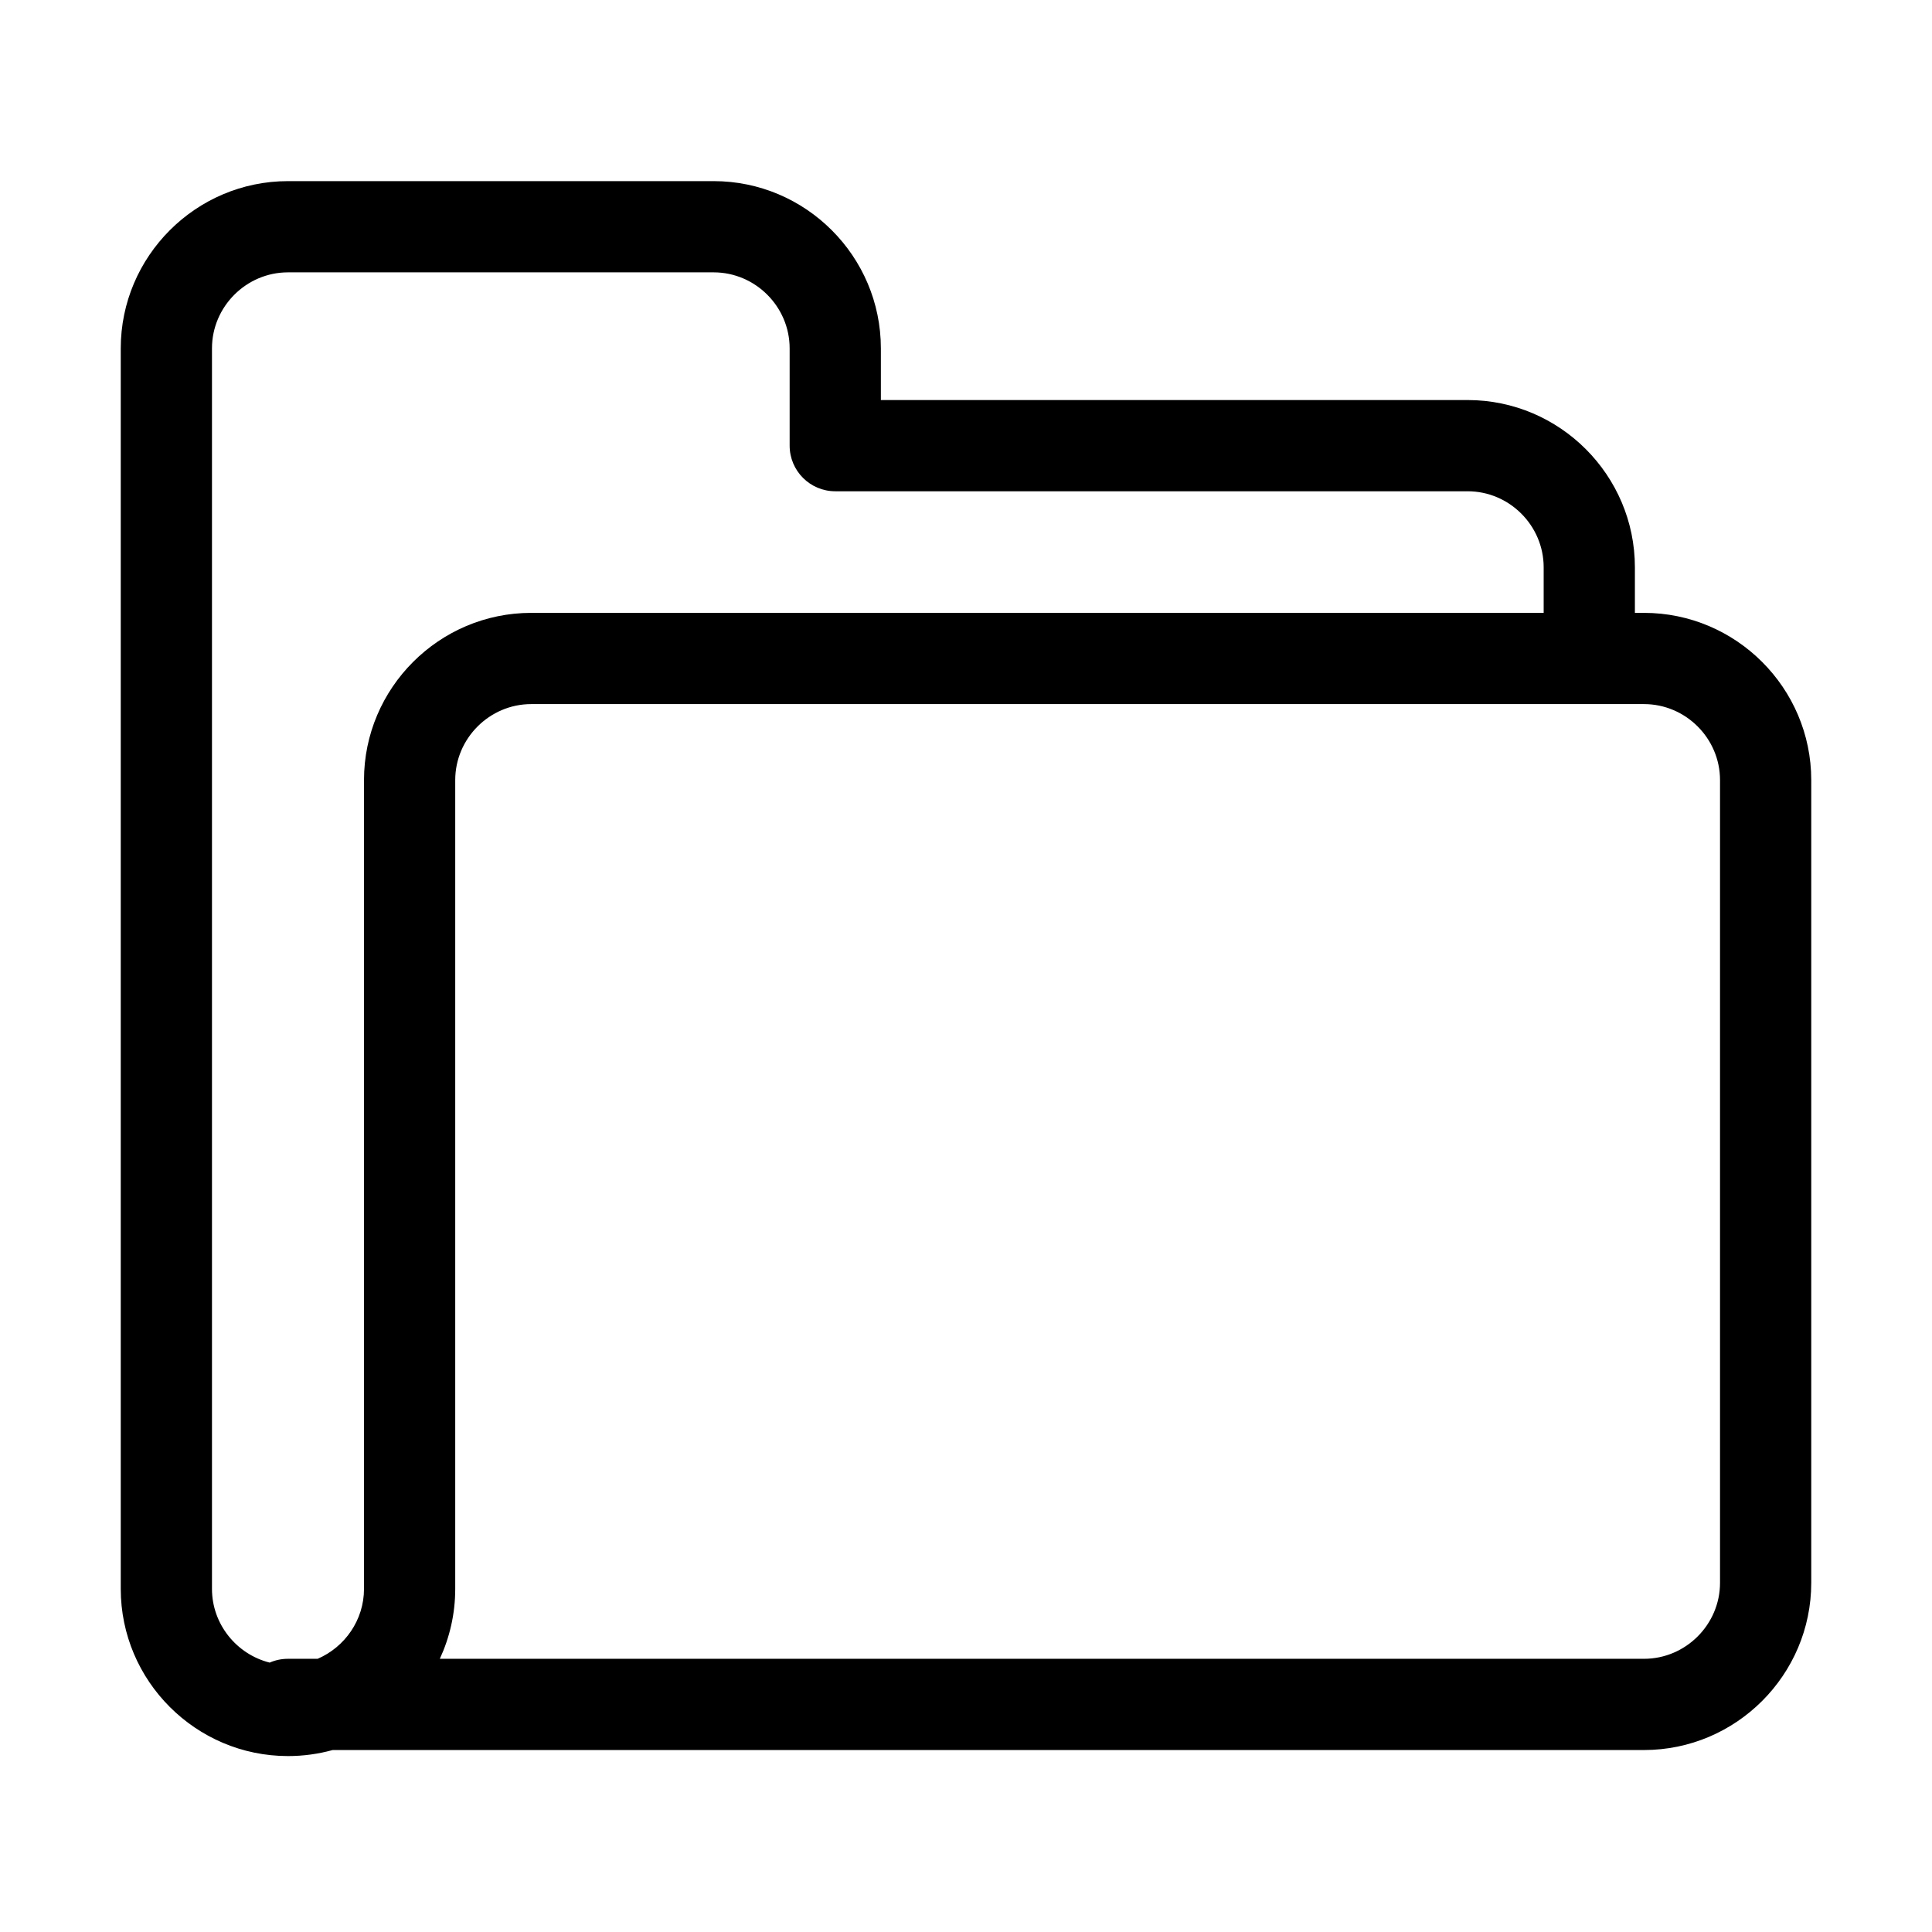
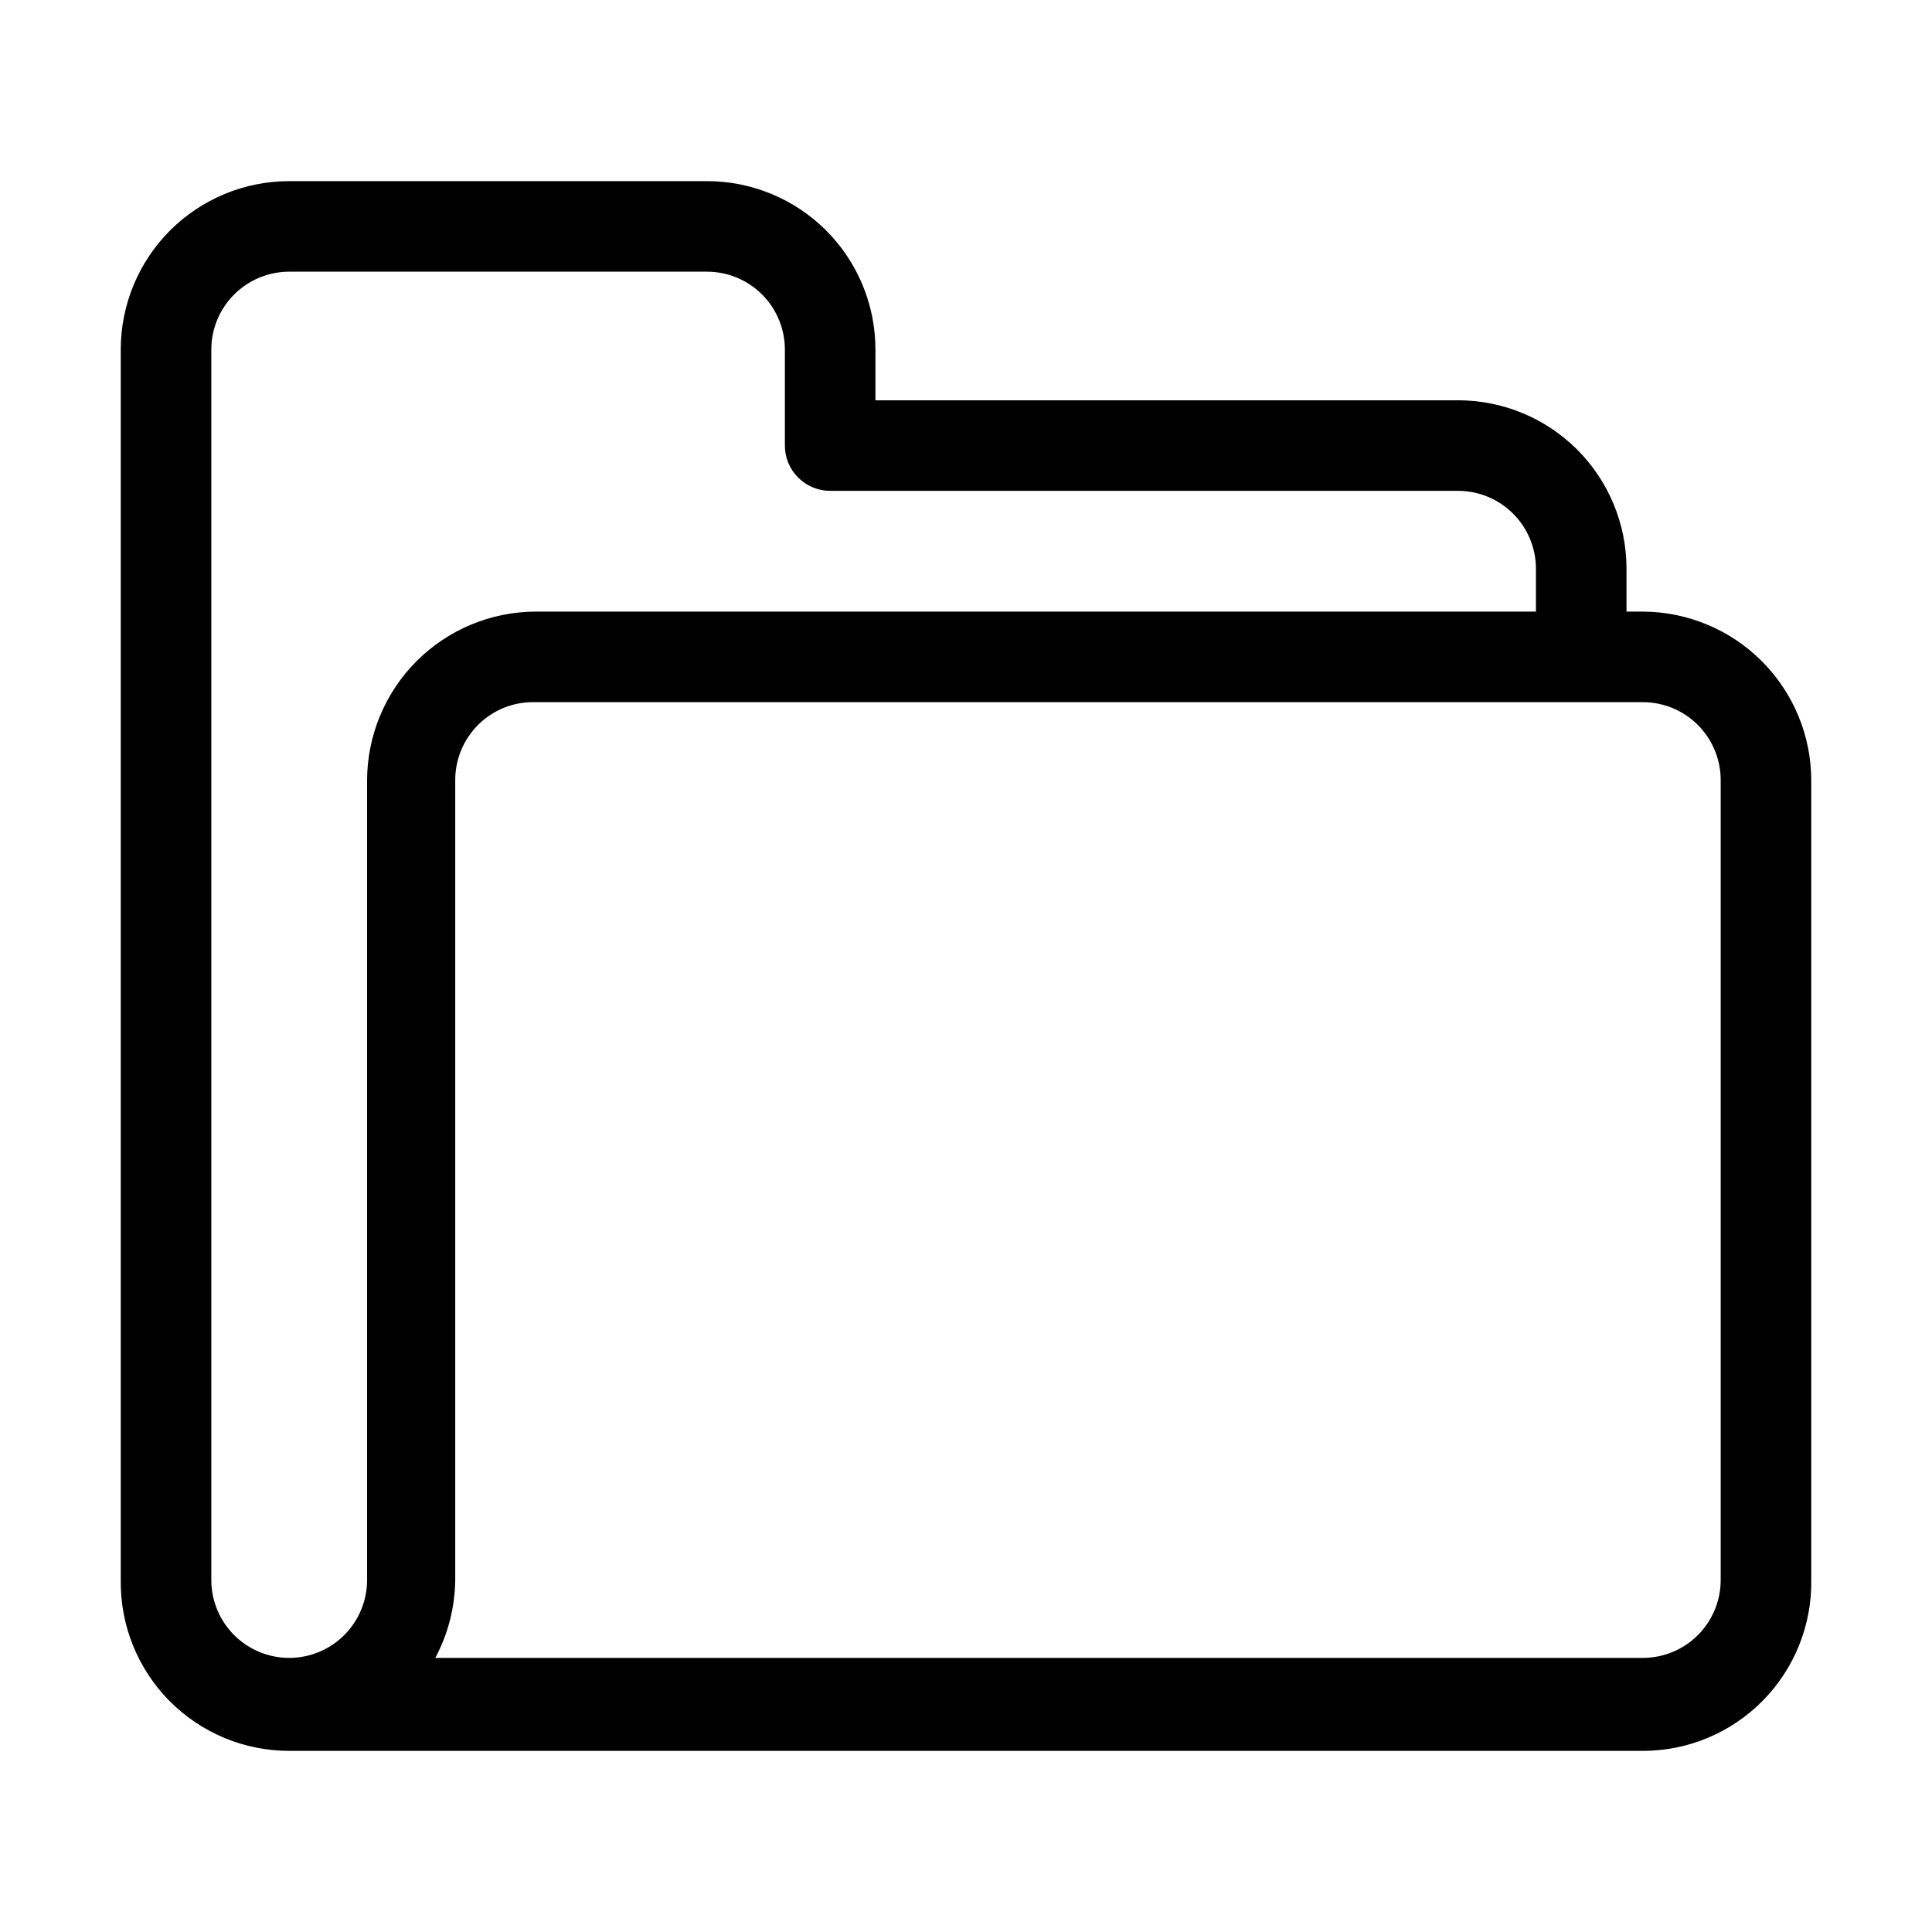
<svg xmlns="http://www.w3.org/2000/svg" width="32" height="32" viewBox="0 0 32 32" fill="none">
-   <path fill-rule="evenodd" clip-rule="evenodd" d="M2 5.77C2 4.245 3.245 3 4.77 3H11.82C13.345 3 14.59 4.245 14.59 5.77V6.626H24.309C25.834 6.626 27.079 7.871 27.079 9.396V10.151H27.23C28.755 10.151 30 11.396 30 12.921V26.216C30 27.741 28.755 28.986 27.23 28.986H5.51C5.274 29.051 5.026 29.086 4.77 29.086C3.245 29.086 2 27.842 2 26.317V5.77ZM5.261 27.475H4.77C4.662 27.475 4.559 27.497 4.467 27.538C3.92 27.401 3.511 26.903 3.511 26.317V5.77C3.511 5.079 4.079 4.511 4.77 4.511H11.82C12.511 4.511 13.079 5.079 13.079 5.77V7.381C13.079 7.798 13.417 8.137 13.835 8.137H24.309C25 8.137 25.568 8.705 25.568 9.396V10.151H8.799C7.273 10.151 6.029 11.396 6.029 12.921V26.317C6.029 26.834 5.71 27.282 5.261 27.475ZM7.285 27.475H27.23C27.921 27.475 28.489 26.907 28.489 26.216V12.921C28.489 12.23 27.921 11.662 27.23 11.662H8.799C8.108 11.662 7.54 12.23 7.54 12.921V26.317C7.54 26.73 7.448 27.122 7.285 27.475Z" fill="black" />
+   <path d="M27.21 10.13H26.94V9.42C26.94 8.68 26.646 7.97 26.123 7.447C25.6 6.924 24.89 6.63 24.15 6.63H14.5V5.79C14.5 5.05 14.206 4.34 13.683 3.817C13.16 3.294 12.45 3 11.71 3H4.79C4.05 3 3.341 3.294 2.817 3.817C2.294 4.34 2 5.05 2 5.79V26.17C1.995 26.54 2.063 26.907 2.201 27.25C2.339 27.593 2.544 27.905 2.803 28.169C3.063 28.432 3.372 28.641 3.713 28.784C4.054 28.927 4.421 29 4.79 29H27.21C27.58 29 27.946 28.927 28.287 28.784C28.628 28.641 28.938 28.432 29.197 28.169C29.457 27.905 29.662 27.593 29.799 27.25C29.937 26.907 30.006 26.54 30 26.17V12.92C29.998 12.181 29.703 11.473 29.18 10.95C28.657 10.427 27.949 10.133 27.21 10.13ZM6.08 12.92V26.17C6.08 26.512 5.944 26.84 5.702 27.082C5.461 27.324 5.132 27.46 4.79 27.46C4.448 27.46 4.12 27.324 3.878 27.082C3.636 26.84 3.5 26.512 3.5 26.17V5.79C3.5 5.448 3.636 5.12 3.878 4.878C4.12 4.636 4.448 4.5 4.79 4.5H11.71C12.052 4.5 12.38 4.636 12.623 4.878C12.864 5.12 13 5.448 13 5.79V7.38C13 7.579 13.079 7.77 13.22 7.91C13.361 8.051 13.551 8.13 13.75 8.13H24.15C24.492 8.13 24.82 8.266 25.062 8.508C25.304 8.75 25.44 9.078 25.44 9.42V10.13H8.87C8.131 10.133 7.423 10.427 6.9 10.95C6.378 11.473 6.083 12.181 6.08 12.92ZM28.5 26.17C28.5 26.512 28.364 26.84 28.122 27.082C27.881 27.324 27.552 27.46 27.21 27.46H7.21C7.422 27.063 7.535 26.62 7.54 26.17V12.92C7.54 12.747 7.575 12.576 7.642 12.417C7.709 12.258 7.808 12.114 7.932 11.993C8.056 11.873 8.203 11.779 8.364 11.716C8.525 11.654 8.698 11.625 8.87 11.63H27.21C27.552 11.63 27.881 11.766 28.122 12.008C28.364 12.25 28.5 12.578 28.5 12.92V26.17Z" fill="black" />
</svg>
